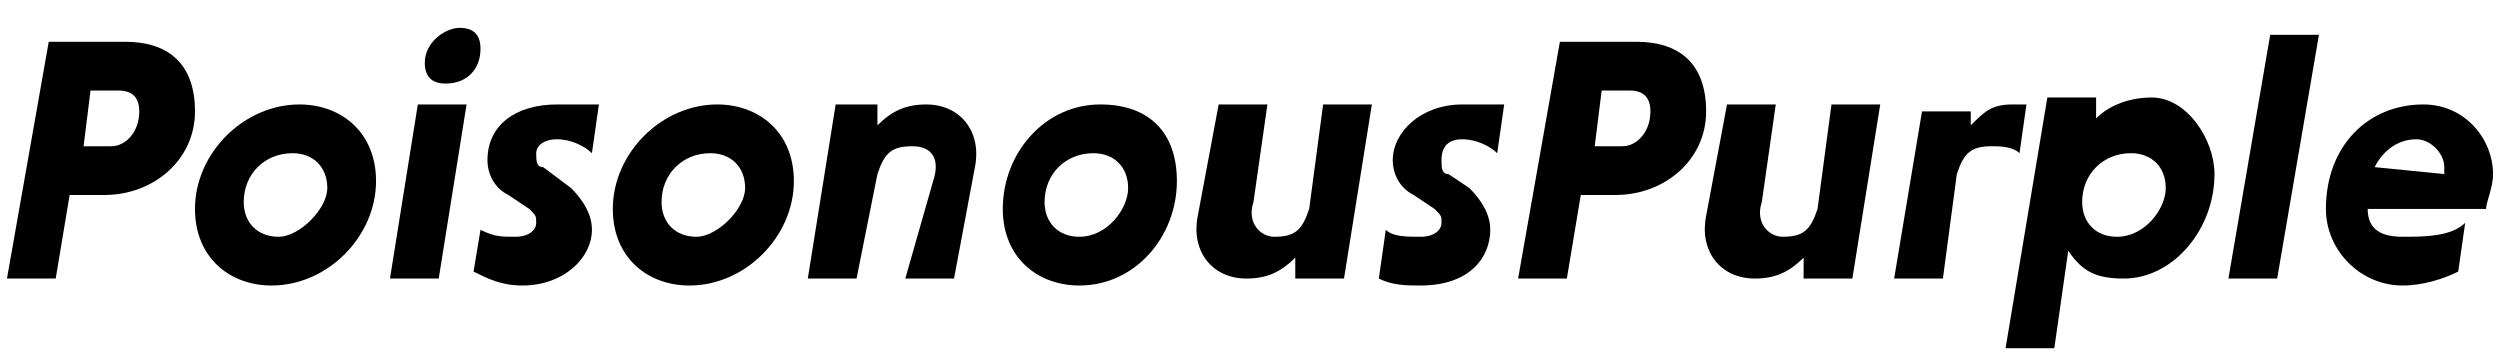
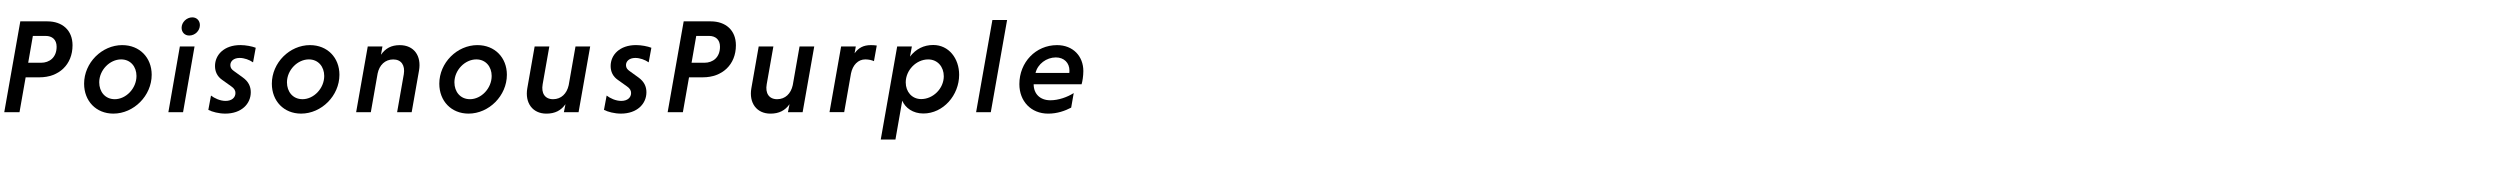
- <svg xmlns="http://www.w3.org/2000/svg" version="1.1" id="Layer_1" x="0px" y="0px" viewBox="0 0 35.9 5.1" style="enable-background:new 0 0 35.9 5.1;" xml:space="preserve">
-   <g>
-     <path d="M1.8,0.6H0.7v0L0.1,4h0.7l0.2-1.2h0.5c0.7,0,1.3-0.5,1.3-1.2C2.8,0.9,2.4,0.6,1.8,0.6z M1.6,2.1H1.2l0.1-0.8h0.4   C1.9,1.3,2,1.4,2,1.6C2,1.9,1.8,2.1,1.6,2.1z" />
-     <path d="M4.3,1.5c-0.8,0-1.5,0.7-1.5,1.5c0,0.7,0.5,1.1,1.1,1.1c0.8,0,1.5-0.7,1.5-1.5C5.4,1.9,4.9,1.5,4.3,1.5z M4,3.4L4,3.4   c-0.3,0-0.5-0.2-0.5-0.5c0-0.4,0.3-0.7,0.7-0.7c0.3,0,0.5,0.2,0.5,0.5C4.7,3,4.3,3.4,4,3.4z" />
-     <polygon points="5.6,4 6.3,4 6.7,1.5 6,1.5  " />
-     <path d="M6.6,0.4c-0.2,0-0.5,0.2-0.5,0.5c0,0.2,0.1,0.3,0.3,0.3c0.3,0,0.5-0.2,0.5-0.5C6.9,0.5,6.8,0.4,6.6,0.4z" />
-     <path d="M7,2.3c0,0.2,0.1,0.4,0.3,0.5l0.3,0.2c0.1,0.1,0.1,0.1,0.1,0.2c0,0.1-0.1,0.2-0.3,0.2S7.1,3.4,6.9,3.3L6.8,3.9   C7,4,7.2,4.1,7.5,4.1c0.6,0,1-0.4,1-0.8c0-0.2-0.1-0.4-0.3-0.6L7.8,2.4c-0.1,0-0.1-0.1-0.1-0.2C7.7,2.1,7.8,2,8,2   c0.2,0,0.4,0.1,0.5,0.2v0l0.1-0.7C8.5,1.5,8.2,1.5,8,1.5C7.4,1.5,7,1.8,7,2.3z" />
-     <path d="M10.3,1.5c-0.8,0-1.5,0.7-1.5,1.5c0,0.7,0.5,1.1,1.1,1.1c0.8,0,1.5-0.7,1.5-1.5C11.4,1.9,10.9,1.5,10.3,1.5z M10,3.4   L10,3.4c-0.3,0-0.5-0.2-0.5-0.5c0-0.4,0.3-0.7,0.7-0.7c0.3,0,0.5,0.2,0.5,0.5C10.7,3,10.3,3.4,10,3.4z" />
-     <path d="M13.3,1.5c-0.3,0-0.5,0.1-0.7,0.3l0,0l0-0.3H12L11.6,4h0.7l0.3-1.5c0.1-0.3,0.2-0.4,0.5-0.4s0.4,0.2,0.3,0.5L13,4h0.7   L14,2.4C14.1,1.9,13.8,1.5,13.3,1.5z" />
-     <path d="M15.8,1.5c-0.8,0-1.4,0.7-1.4,1.5c0,0.7,0.5,1.1,1.1,1.1c0.8,0,1.4-0.7,1.4-1.5C16.9,1.9,16.5,1.5,15.8,1.5z M15.5,3.4   L15.5,3.4c-0.3,0-0.5-0.2-0.5-0.5c0-0.4,0.3-0.7,0.7-0.7c0.3,0,0.5,0.2,0.5,0.5C16.2,3,15.9,3.4,15.5,3.4z" />
-     <path d="M18.8,3c-0.1,0.3-0.2,0.4-0.5,0.4c-0.2,0-0.4-0.2-0.3-0.5l0.2-1.4h-0.7l-0.3,1.6c-0.1,0.5,0.2,0.9,0.7,0.9   c0.3,0,0.5-0.1,0.7-0.3v0l0,0.3h0.7l0.4-2.5H19L18.8,3z" />
-     <polygon points="21.5,2.2 21.5,2.2 21.5,2.2  " />
-     <path d="M21,1.5c-0.6,0-1,0.4-1,0.8c0,0.2,0.1,0.4,0.3,0.5l0.3,0.2c0.1,0.1,0.1,0.1,0.1,0.2c0,0.1-0.1,0.2-0.3,0.2S20,3.4,19.9,3.3   l-0.1,0.7c0.2,0.1,0.4,0.1,0.6,0.1c0.7,0,1-0.4,1-0.8c0-0.2-0.1-0.4-0.3-0.6l-0.3-0.2c-0.1,0-0.1-0.1-0.1-0.2C20.7,2.1,20.8,2,21,2   c0.2,0,0.4,0.1,0.5,0.2l0.1-0.7C21.5,1.5,21.2,1.5,21,1.5z" />
-     <path d="M23.5,0.6h-1.1v0L21.8,4h0.7l0.2-1.2h0.5c0.7,0,1.3-0.5,1.3-1.2C24.5,0.9,24.1,0.6,23.5,0.6z M23.3,2.1h-0.4L23,1.3h0.4   c0.2,0,0.3,0.1,0.3,0.3C23.7,1.9,23.5,2.1,23.3,2.1z" />
-     <path d="M26.1,3c-0.1,0.3-0.2,0.4-0.5,0.4c-0.2,0-0.4-0.2-0.3-0.5l0.2-1.4h-0.7l-0.3,1.6c-0.1,0.5,0.2,0.9,0.7,0.9   c0.3,0,0.5-0.1,0.7-0.3v0l0,0.3h0.7l0.4-2.5h-0.7L26.1,3z" />
-     <path d="M29.1,1.5c0,0-0.2,0-0.2,0c-0.3,0-0.4,0.1-0.6,0.3l0,0l0-0.2h-0.7L27.2,4h0.7l0.2-1.5c0.1-0.3,0.2-0.4,0.5-0.4   c0.1,0,0.3,0,0.4,0.1L29.1,1.5z" />
-     <path d="M30.9,1.4c-0.3,0-0.6,0.1-0.8,0.3l0-0.3h-0.7L28.8,5h0.7l0.2-1.4C29.9,3.9,30.1,4,30.5,4c0.7,0,1.3-0.7,1.3-1.5   C31.8,2,31.4,1.4,30.9,1.4z M30.4,3.4c-0.3,0-0.5-0.2-0.5-0.5c0-0.4,0.3-0.7,0.7-0.7c0.3,0,0.5,0.2,0.5,0.5   C31.1,3,30.8,3.4,30.4,3.4z" />
-     <polygon points="32,4 32.7,4 33.3,0.5 32.6,0.5  " />
-     <path d="M35.7,3c0-0.1,0.1-0.3,0.1-0.5c0-0.5-0.4-1-1-1c-0.8,0-1.4,0.6-1.4,1.5c0,0.6,0.5,1.1,1.1,1.1c0.3,0,0.6-0.1,0.8-0.2   l0.1-0.7c-0.2,0.2-0.6,0.2-0.9,0.2C34.2,3.4,34,3.3,34,3h0H35.7z M34.1,2.4C34.2,2.2,34.4,2,34.7,2c0.2,0,0.4,0.2,0.4,0.4v0.1   L34.1,2.4L34.1,2.4z" />
-   </g>
+ <svg xmlns="http://www.w3.org/2000/svg" id="Layer_1" data-name="Layer 1" viewBox="0 0 1348 104.8">
+   <path d="m10.95,11.52h14.62c7.99,0,13.54,4.75,13.54,12.89,0,10.44-7.34,17.28-17.79,17.28h-7.49l-3.31,18.79H2.3L10.95,11.52Zm13.68,7.85h-6.91l-2.52,14.47h6.91c4.61,0,8.42-2.88,8.42-8.64,0-3.89-2.45-5.83-5.9-5.83Z" />
+   <path d="m65.95,24.33c9.29,0,15.84,6.7,15.84,15.98,0,11.3-9.65,20.95-20.67,20.95-9.29,0-15.77-6.77-15.77-16.13,0-11.3,9.58-20.81,20.59-20.81Zm-4.1,29.16c6.12,0,11.74-5.83,11.74-12.53,0-4.97-3.17-8.93-8.28-8.93-6.12,0-11.81,5.76-11.81,12.38,0,5.04,3.17,9.07,8.35,9.07Z" />
+   <path d="m98.71,60.48h-7.92l6.19-35.43h7.92l-6.19,35.43Zm4.97-51.12c2.52,0,4.1,1.87,4.1,4.18,0,3.02-2.59,5.62-5.76,5.62-2.45,0-4.1-1.8-4.1-4.18,0-3.02,2.74-5.62,5.76-5.62Z" />
+   <path d="m136.44,33.62c-1.94-1.37-4.68-2.38-7.2-2.38-3.31,0-5.04,1.8-5.04,3.89,0,1.51.79,2.38,2.02,3.24l4.68,3.38c3.1,2.23,4.32,4.9,4.32,7.99,0,6.26-5.04,11.52-13.75,11.52-3.46,0-7.06-.94-9.14-2.02l1.44-7.71c1.87,1.44,4.9,2.88,7.85,2.88,3.46,0,5.33-1.87,5.33-4.25,0-1.22-.5-2.38-2.16-3.53l-5.04-3.6c-2.59-1.8-3.82-4.39-3.82-7.42,0-6.05,4.9-11.3,13.68-11.3,2.88,0,6.26.65,8.28,1.44l-1.44,7.85Z" />
+   <path d="m167.18,24.33c9.29,0,15.84,6.7,15.84,15.98,0,11.3-9.65,20.95-20.67,20.95-9.29,0-15.77-6.77-15.77-16.13,0-11.3,9.58-20.81,20.59-20.81Zm-4.1,29.16c6.12,0,11.74-5.83,11.74-12.53,0-4.97-3.17-8.93-8.28-8.93-6.12,0-11.81,5.76-11.81,12.38,0,5.04,3.17,9.07,8.35,9.07Z" />
+   <path d="m205.42,29.52c2.45-3.46,5.54-5.18,10.15-5.18,7.63,0,11.74,5.76,10.37,13.68l-3.96,22.47h-7.85l3.6-20.45c.79-4.75-1.3-7.99-5.69-7.99s-7.49,3.02-8.42,7.56l-3.67,20.88h-7.92l6.26-35.43h7.92l-.79,4.46Z" />
+   <path d="m257.47,24.33c9.29,0,15.84,6.7,15.84,15.98,0,11.3-9.65,20.95-20.67,20.95-9.29,0-15.77-6.77-15.77-16.13,0-11.3,9.58-20.81,20.59-20.81Zm-4.1,29.16c6.12,0,11.74-5.83,11.74-12.53,0-4.97-3.17-8.93-8.28-8.93-6.12,0-11.81,5.76-11.81,12.38,0,5.04,3.17,9.07,8.35,9.07Z" />
+   <path d="m304.92,56.16c-2.38,3.38-5.62,5.11-10.3,5.11-7.49,0-11.67-5.83-10.3-13.68l3.96-22.54h7.92l-3.6,20.38c-.86,4.82,1.22,8.06,5.62,8.06s7.42-3.02,8.42-7.56l3.67-20.88h7.92l-6.26,35.43h-7.92l.86-4.32Z" />
+   <path d="m349.77,33.62c-1.94-1.37-4.68-2.38-7.2-2.38-3.31,0-5.04,1.8-5.04,3.89,0,1.51.79,2.38,2.02,3.24l4.68,3.38c3.1,2.23,4.32,4.9,4.32,7.99,0,6.26-5.04,11.52-13.75,11.52-3.46,0-7.06-.94-9.14-2.02l1.44-7.71c1.87,1.44,4.9,2.88,7.85,2.88,3.46,0,5.33-1.87,5.33-4.25,0-1.22-.5-2.38-2.16-3.53l-5.04-3.6c-2.59-1.8-3.82-4.39-3.82-7.42,0-6.05,4.9-11.3,13.68-11.3,2.88,0,6.26.65,8.28,1.44l-1.44,7.85Z" />
+   <path d="m368.64,11.52h14.62c7.99,0,13.54,4.75,13.54,12.89,0,10.44-7.34,17.28-17.79,17.28h-7.49l-3.31,18.79h-8.21l8.64-48.96Zm13.68,7.85h-6.91l-2.52,14.47h6.91c4.61,0,8.42-2.88,8.42-8.64,0-3.89-2.45-5.83-5.9-5.83Z" />
+   <path d="m425.73,56.16c-2.38,3.38-5.62,5.11-10.3,5.11-7.49,0-11.67-5.83-10.3-13.68l3.96-22.54h7.92l-3.6,20.38c-.86,4.82,1.22,8.06,5.62,8.06s7.42-3.02,8.42-7.56l3.67-20.88h7.92l-6.26,35.43h-7.92l.86-4.32Z" />
+   <path d="m460.8,28.72c2.16-2.95,4.75-4.39,8.78-4.39.94,0,2.38.07,3.17.22l-1.51,8.42c-1.08-.5-2.74-.94-4.68-.94-3.89,0-6.77,3.02-7.7,7.56l-3.67,20.88h-7.92l6.26-35.43h7.92l-.65,3.67Z" />
+   <path d="m491.68,25.05l-1.01,5.47c3.17-4.1,7.42-6.26,12.53-6.26,8.35,0,13.97,7.2,13.97,16.06,0,11.02-8.57,20.88-19.3,20.88-5.62,0-9.72-3.02-11.38-6.91l-3.67,20.95h-7.92l8.86-50.19h7.92Zm5.04,28.37c6.41,0,12.17-5.69,12.17-12.31,0-5.04-3.31-9.07-8.42-9.07-6.48,0-12.1,5.83-12.1,12.38,0,5.04,3.31,9,8.35,9Z" />
+   <path d="m534.24,60.48h-7.92l8.78-49.68h7.92l-8.78,49.68Z" />
+   <path d="m557.35,45.43c0,5.11,3.38,8.64,9,8.64,4.46,0,9.22-1.73,12.6-3.89l-1.37,7.85c-3.31,1.73-7.49,3.24-12.39,3.24-9.29,0-15.55-6.7-15.55-15.91,0-11.81,8.86-21.03,20.31-21.03,8.71,0,14.19,6.05,14.19,13.97,0,2.74-.5,5.69-.94,7.13h-25.85Zm1.01-6.12h18.22c.07-.43.07-.72.07-1.22,0-4.25-2.95-7.13-7.34-7.13-5.04,0-9.79,3.53-10.95,8.35Z" />
</svg>
